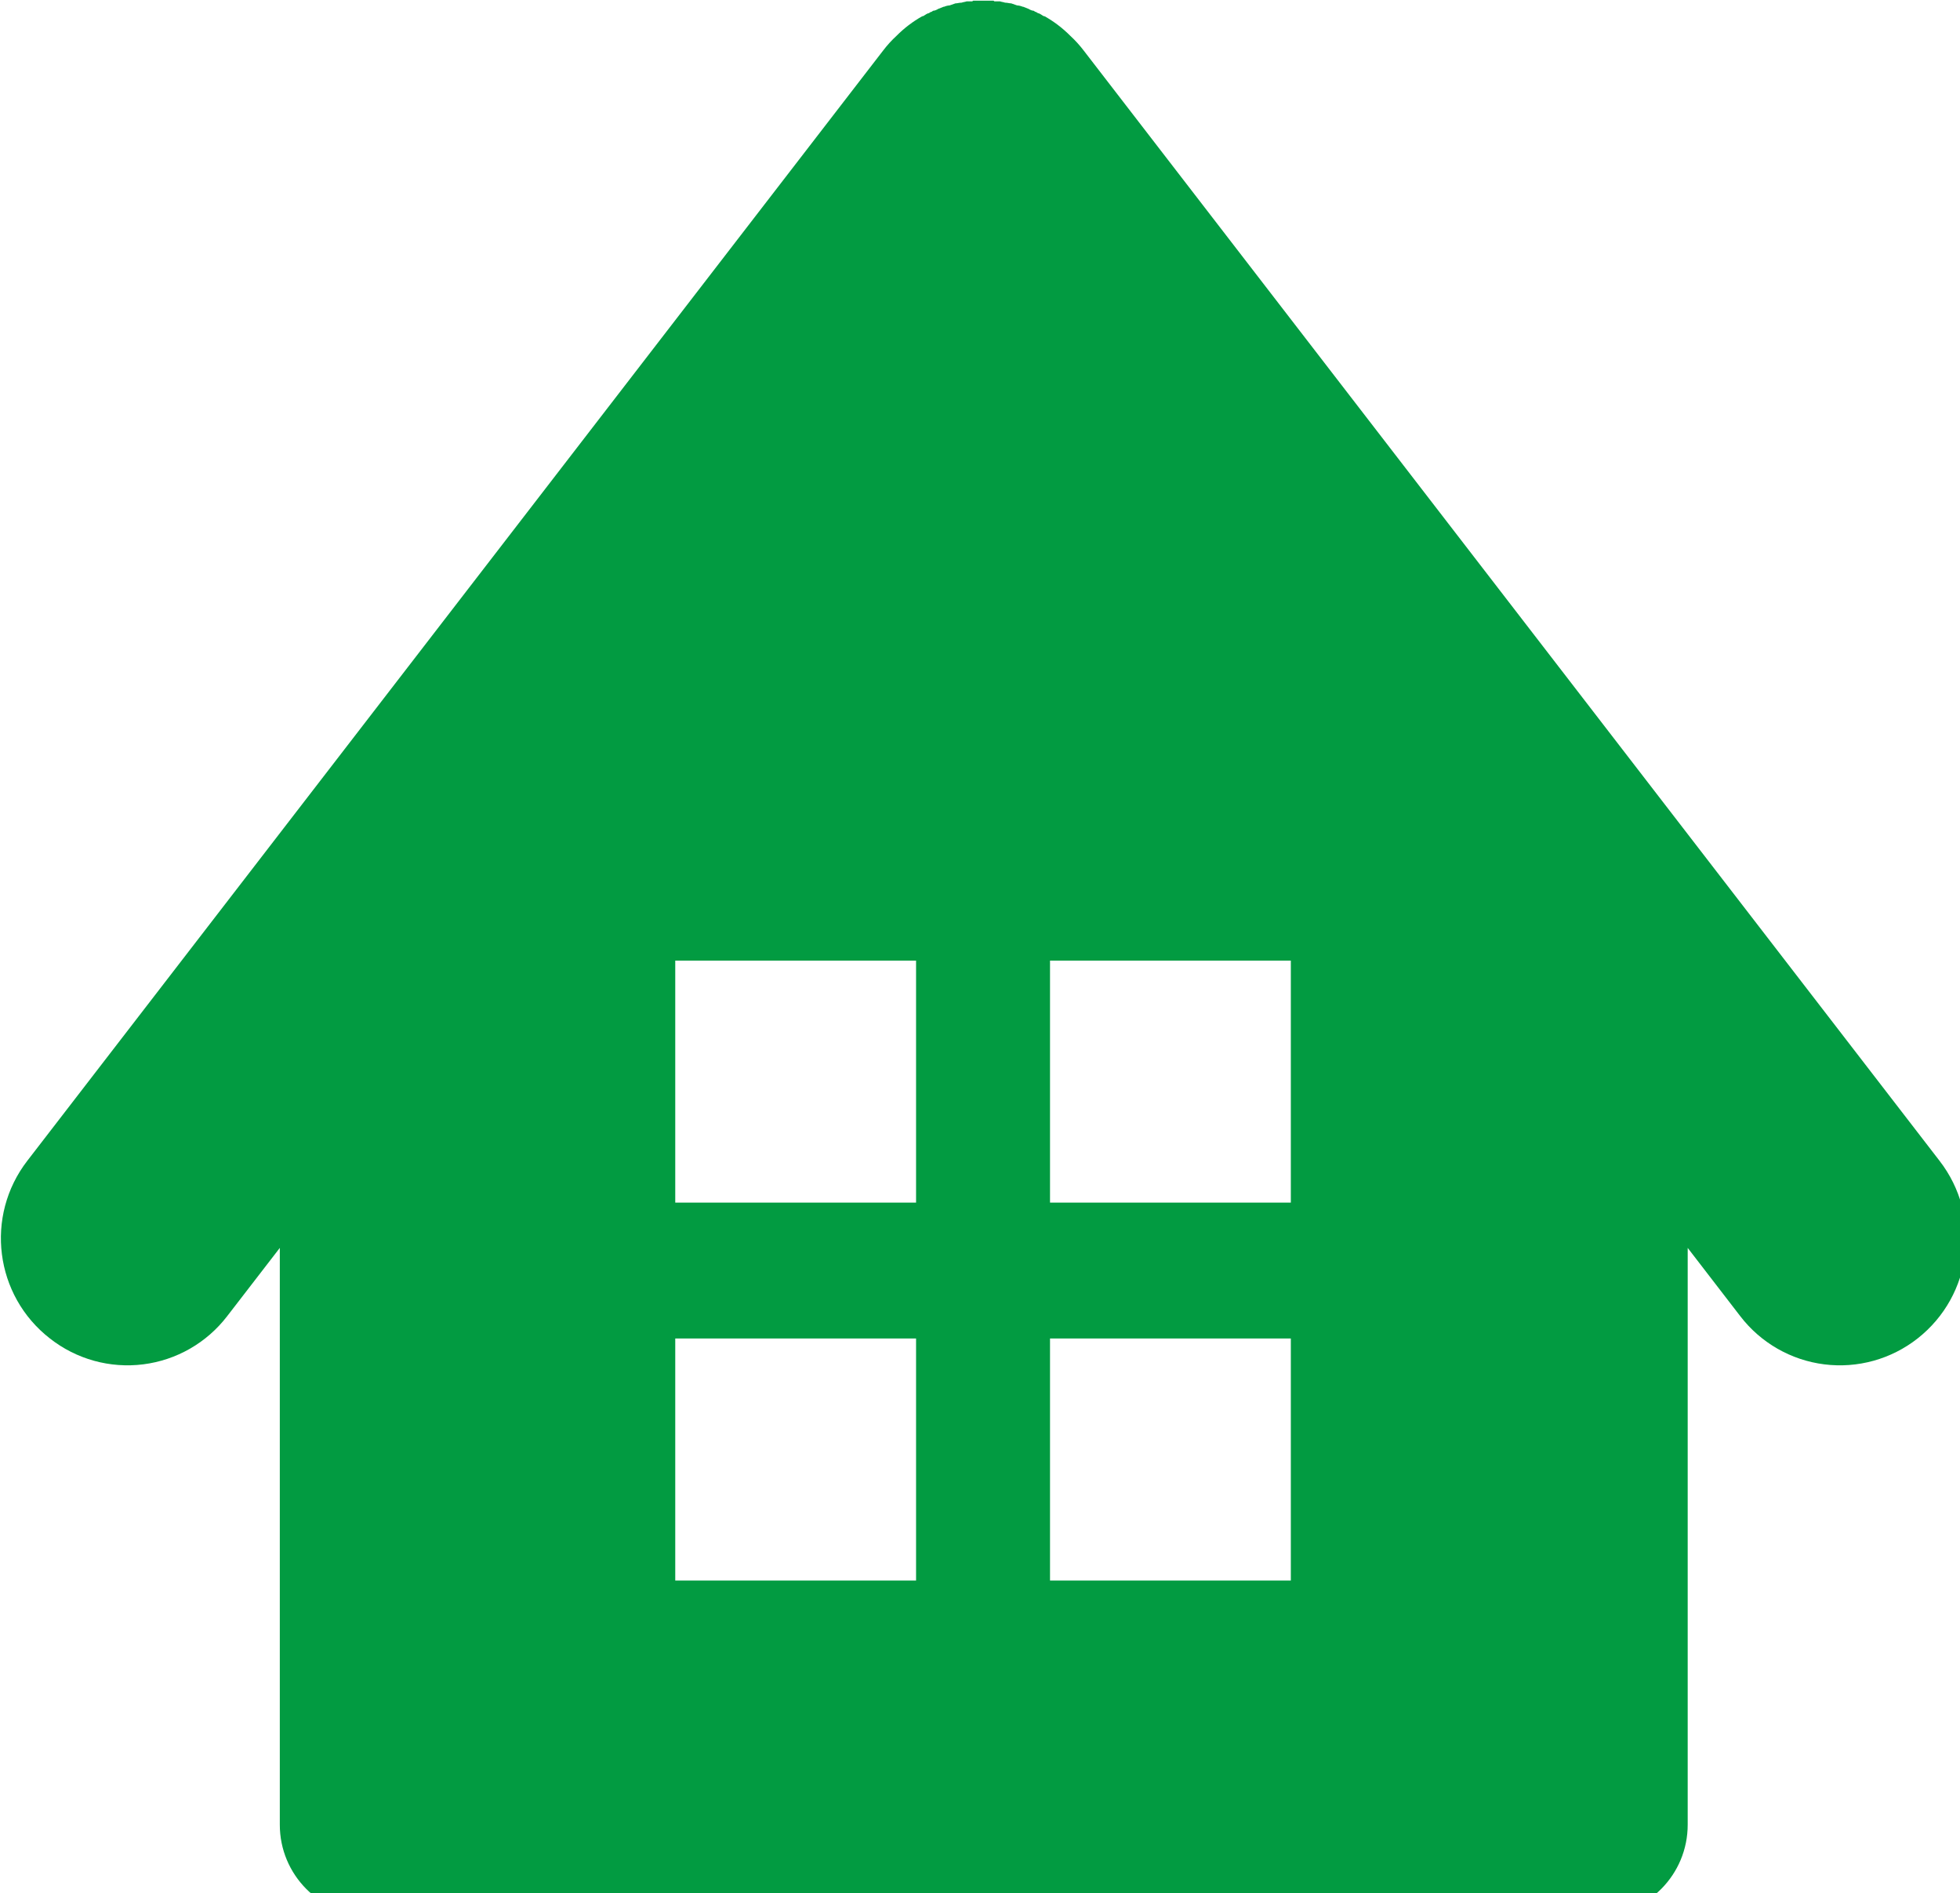
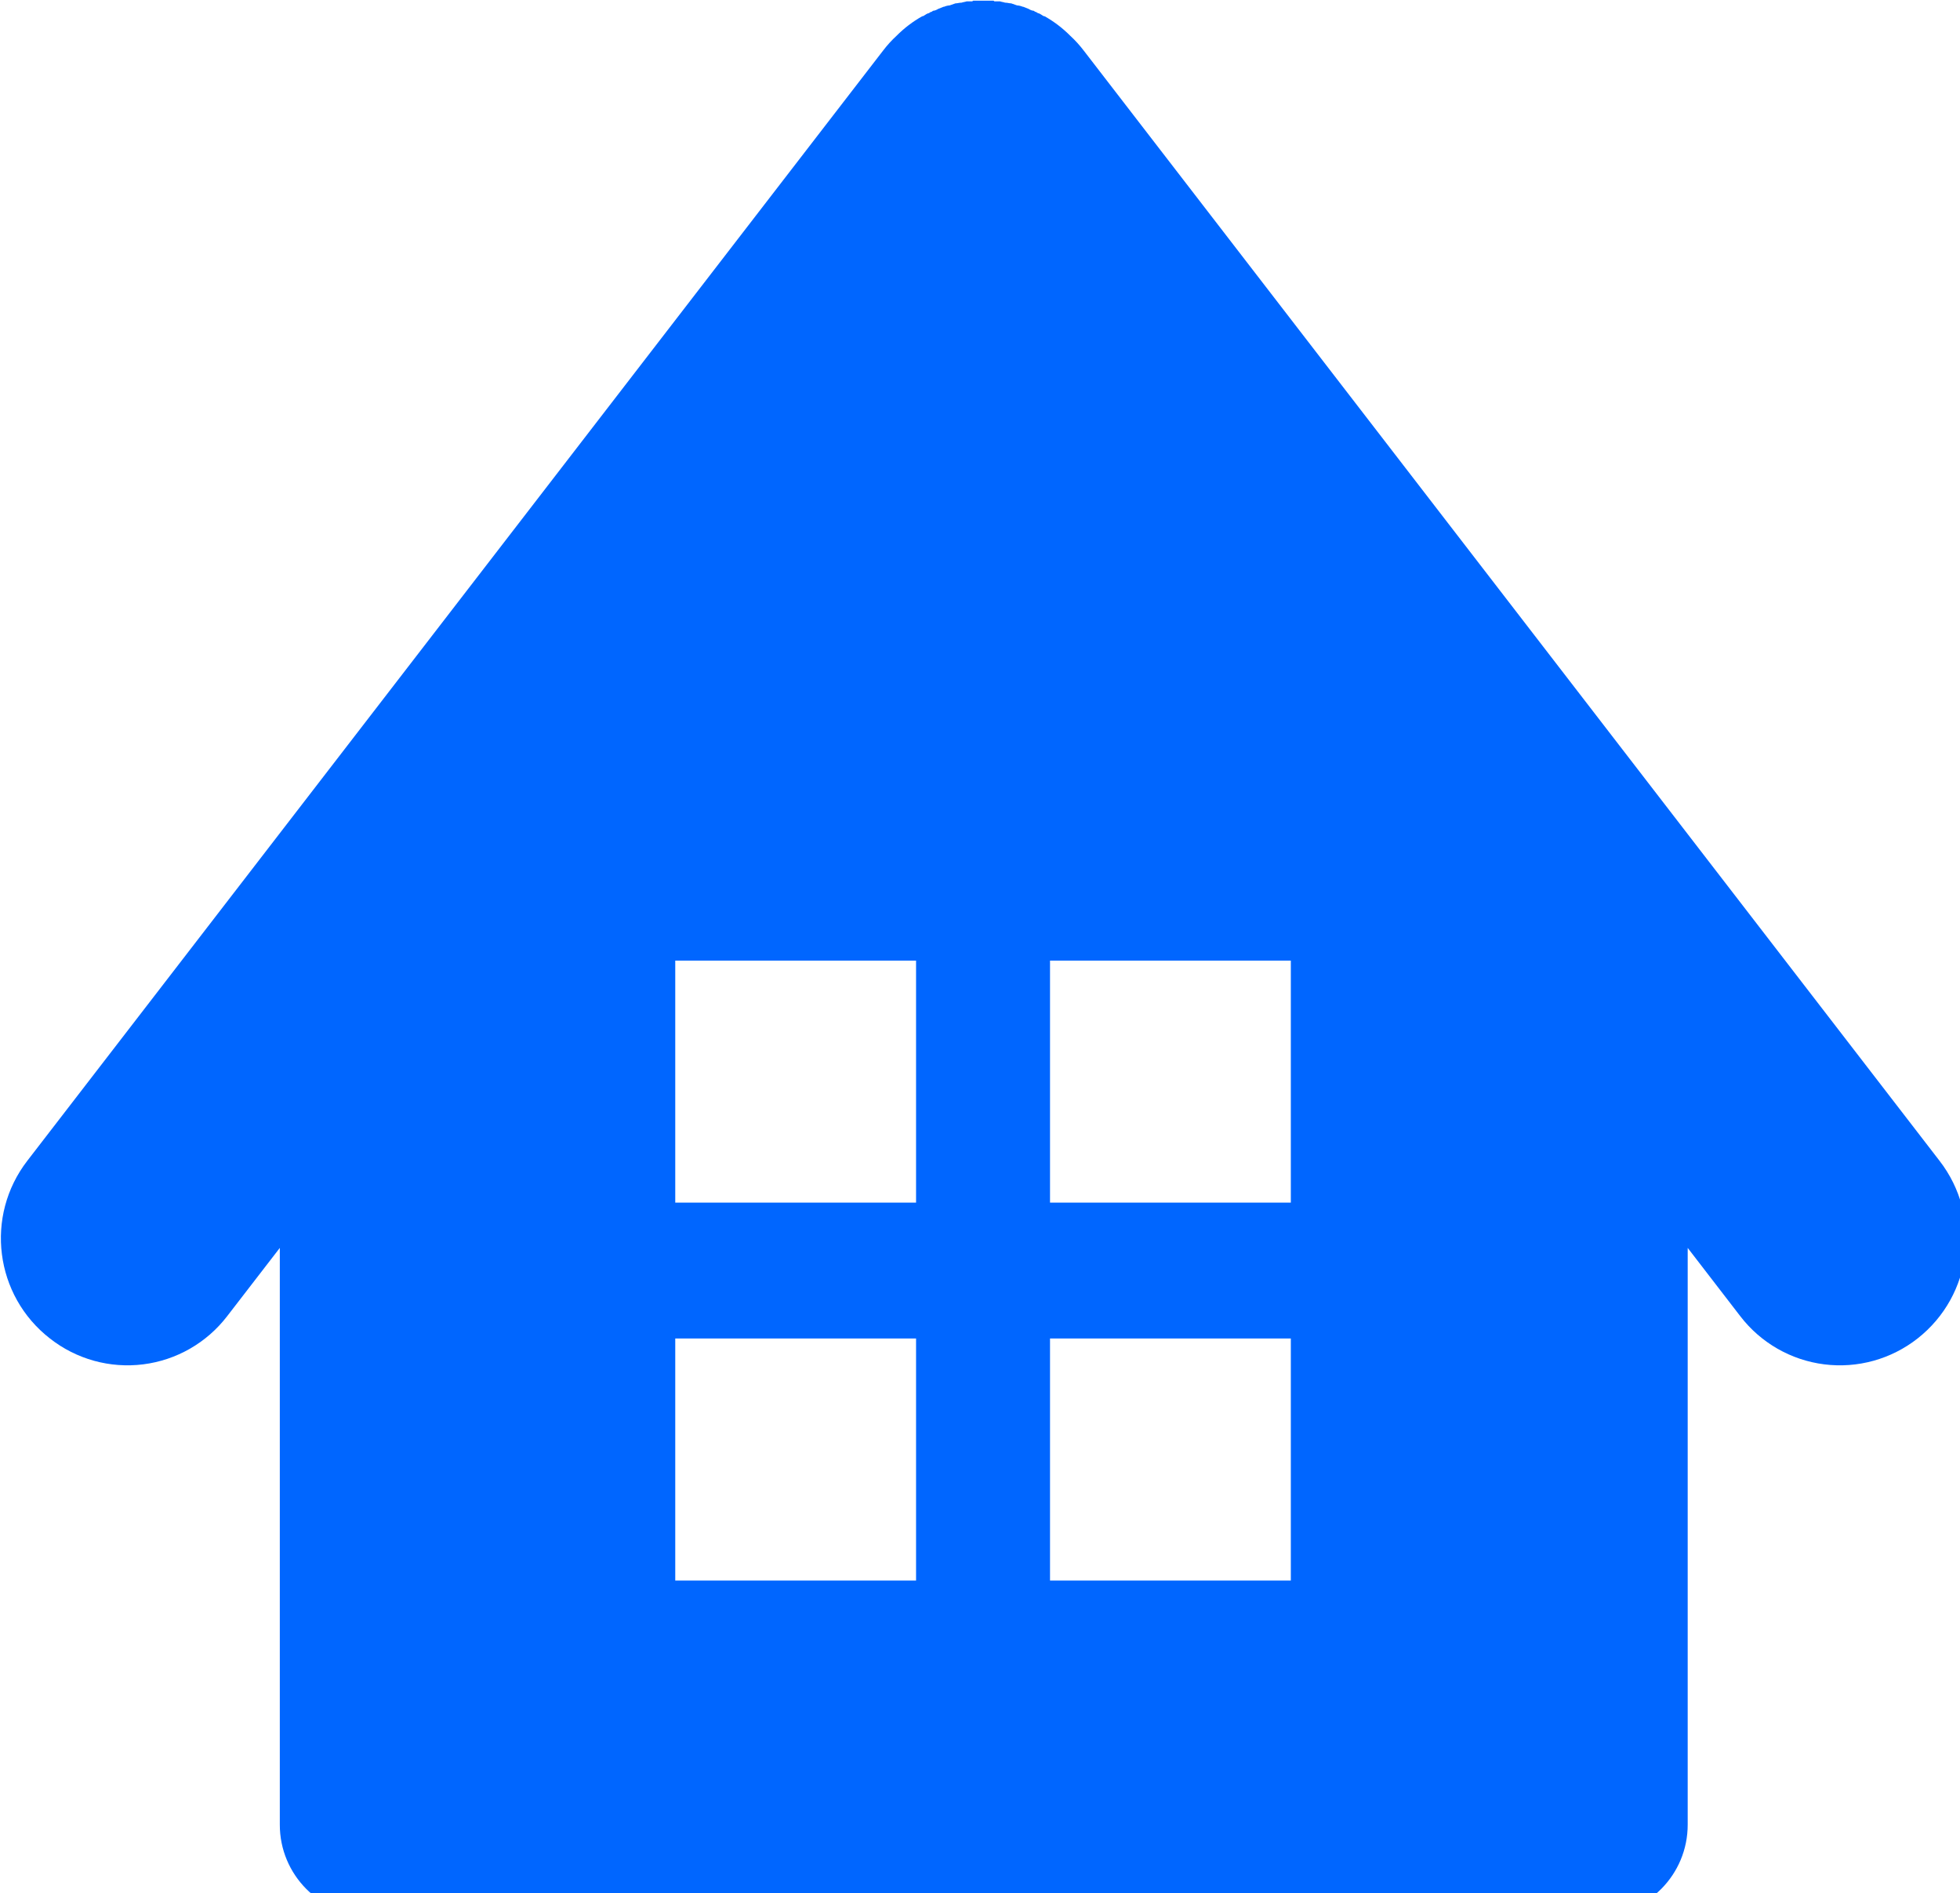
<svg xmlns="http://www.w3.org/2000/svg" width="29" height="28" viewBox="0 0 29 28">
  <defs>
    <style>
      .cls-1 {
-         fill: #029b41;
+         fill: #0066ff;
        fill-rule: evenodd;
      }
    </style>
  </defs>
  <path class="cls-1" d="M733.134,6858.64l-12.66-16.42a1.673,1.673,0,0,0-.2-0.22,1.747,1.747,0,0,0-.381-0.29h-0.01c-0.022-.01-0.045-0.03-0.069-0.04a0.089,0.089,0,0,1-.042-0.02,0.074,0.074,0,0,1-.038-0.02,0.15,0.15,0,0,1-.062-0.02c-0.006,0-.013-0.01-0.019-0.01l-0.076-.03h-0.007a0.257,0.257,0,0,0-.084-0.02h0l-0.086-.03h0c-0.028,0-.057-0.01-0.084-0.01h-0.006c-0.026-.01-0.051-0.01-0.077-0.02h-0.083a0.023,0.023,0,0,0-.022-0.01h-0.281a0.023,0.023,0,0,0-.022.01h-0.083c-0.026.01-.052,0.01-0.077,0.02h-0.006c-0.028,0-.056.01-0.084,0.01h0l-0.086.03h0a0.252,0.252,0,0,0-.082.02h-0.008l-0.075.03c-0.006,0-.013.01-0.019,0.01a0.154,0.154,0,0,1-.063.02,0.07,0.07,0,0,1-.039.02,0.075,0.075,0,0,1-.041.02c-0.023.01-.046,0.03-0.069,0.04h-0.009a1.724,1.724,0,0,0-.381.29,1.673,1.673,0,0,0-.2.22l-12.66,16.42a1.877,1.877,0,0,0,.334,2.63,1.858,1.858,0,0,0,2.622-.33l0.779-1.01v8.53a1.347,1.347,0,0,0,1.336,1.35h18.159a1.347,1.347,0,0,0,1.336-1.35v-8.53l0.778,1.01a1.859,1.859,0,0,0,2.623.33A1.879,1.879,0,0,0,733.134,6858.64Zm-15.142,6.21h-3.563v-3.58h3.563v3.58Zm0-5.59h-3.563v-3.58h3.563v3.58Zm5.545,5.59h-3.563v-3.58h3.563v3.58Zm0-5.59h-3.563v-3.58h3.563v3.58Z" transform="translate(-704.438 -6841.47)" />
</svg>
